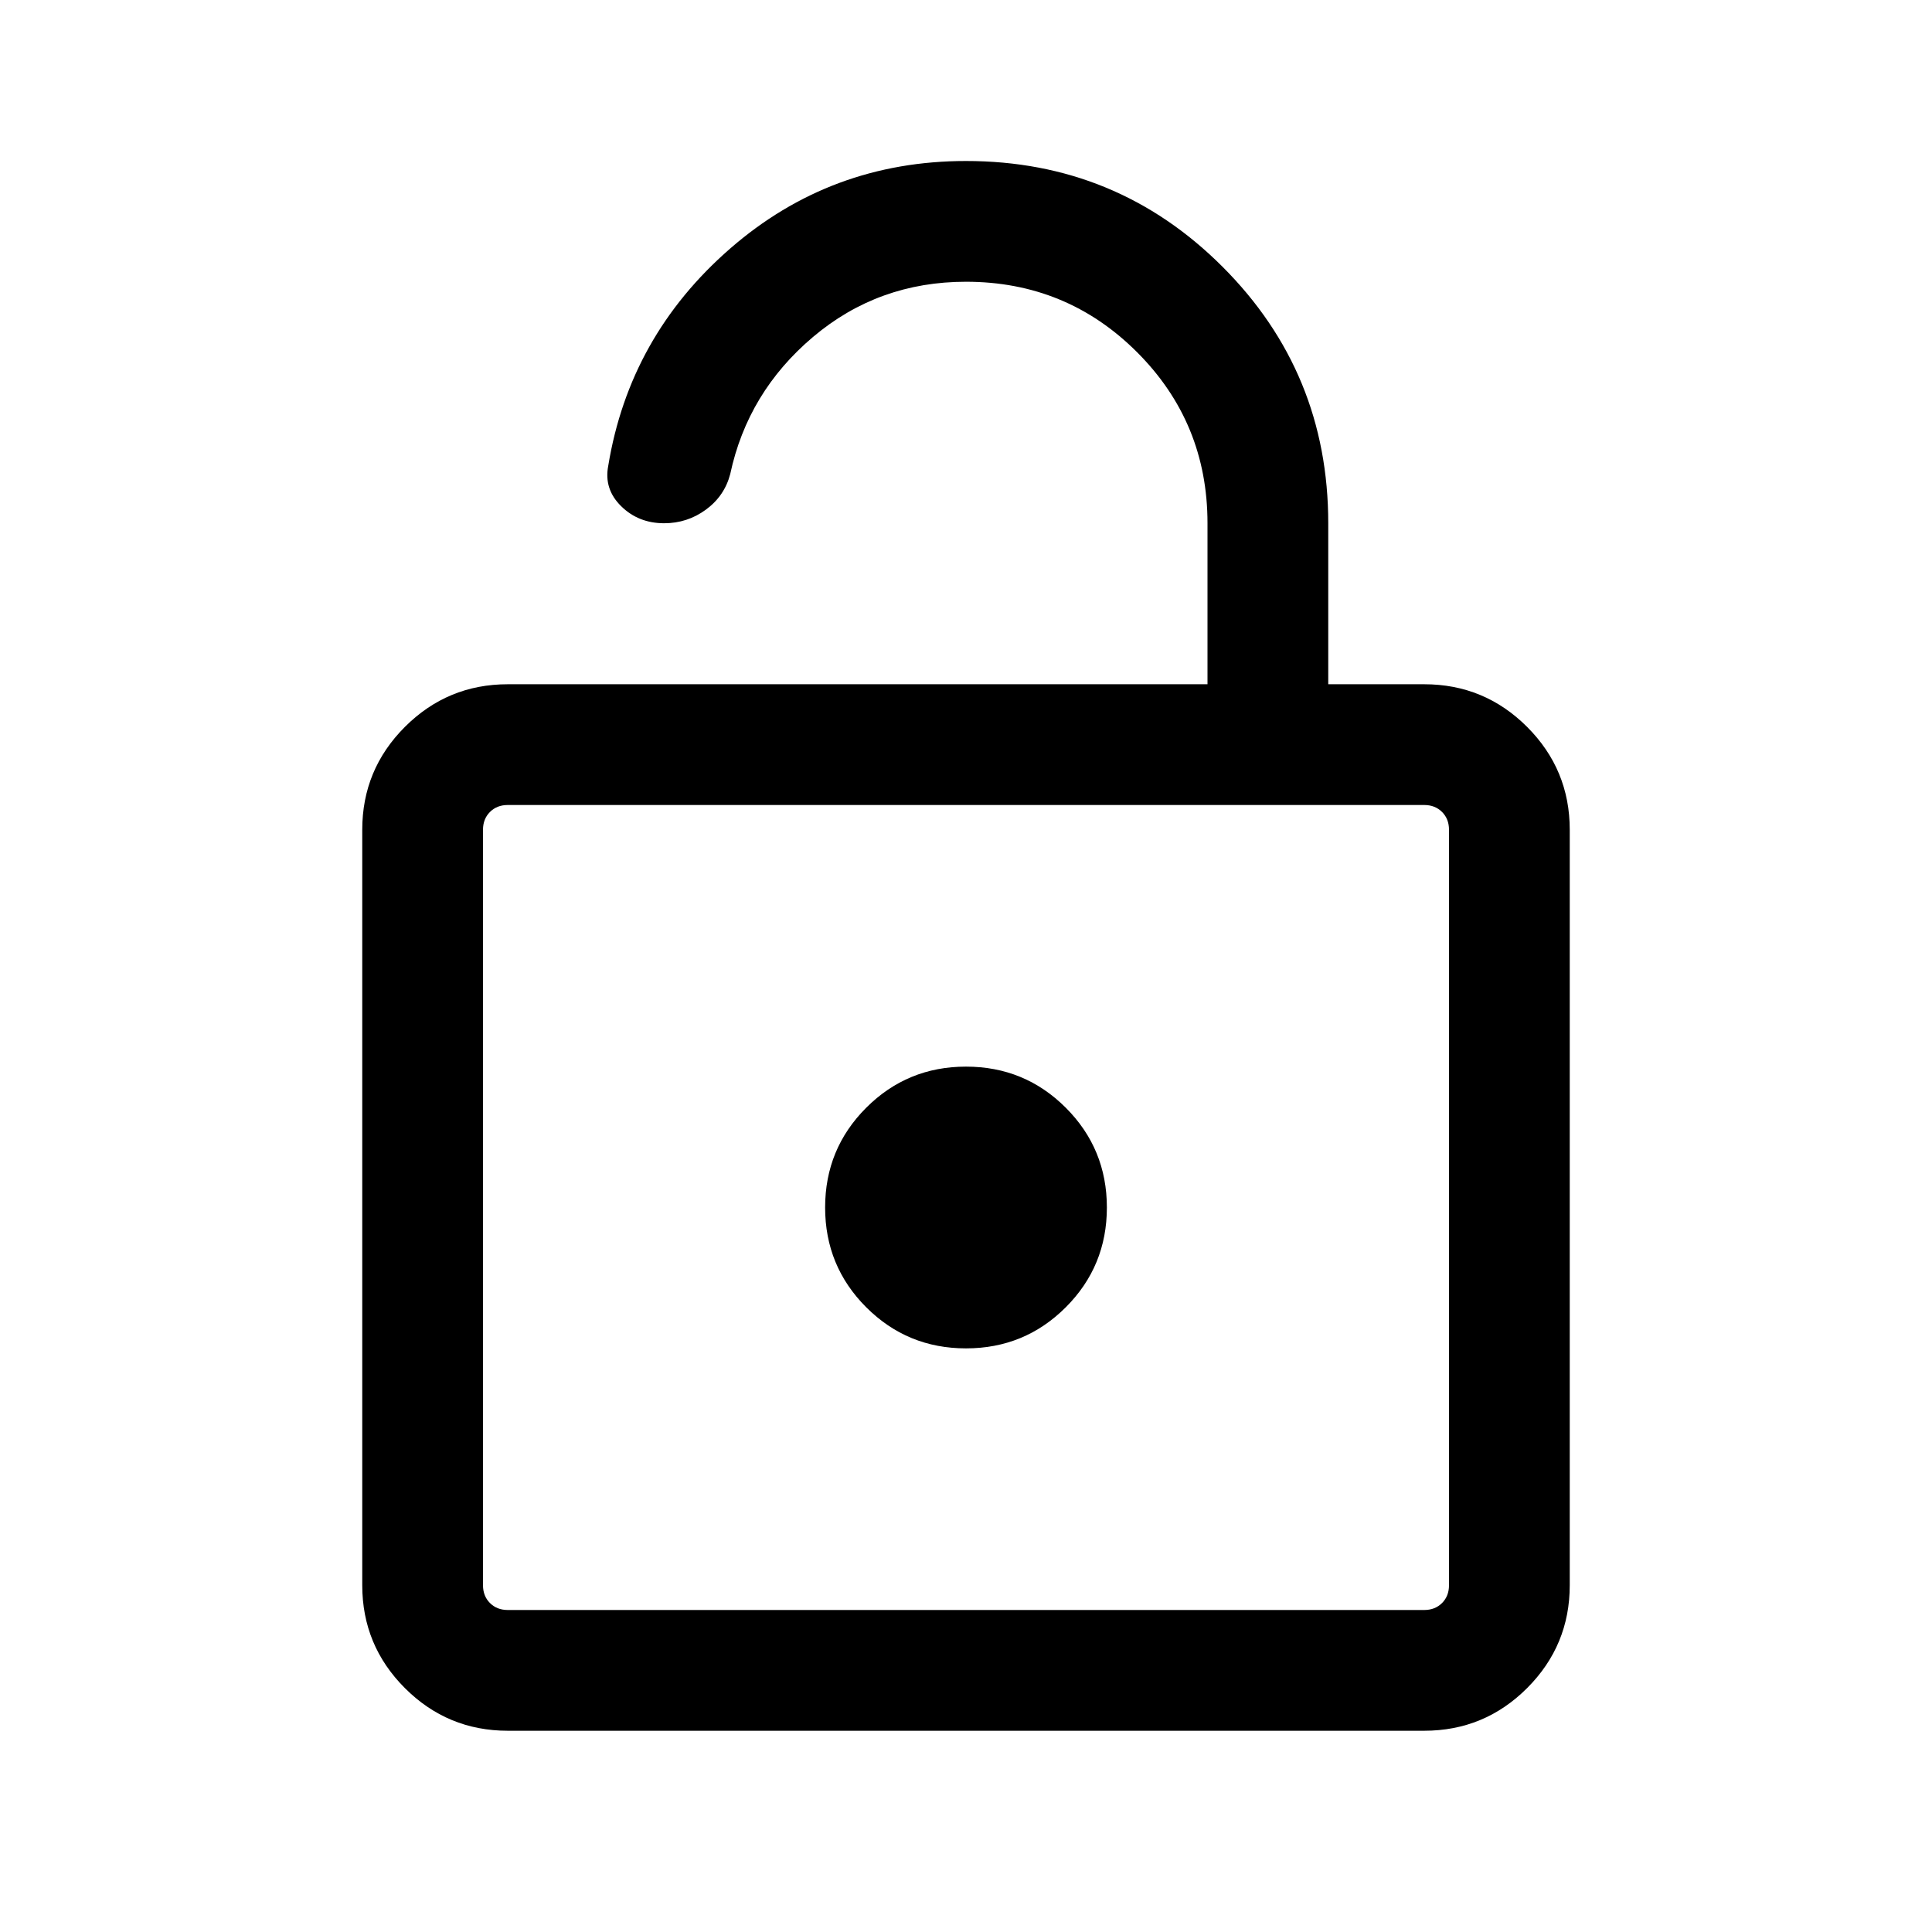
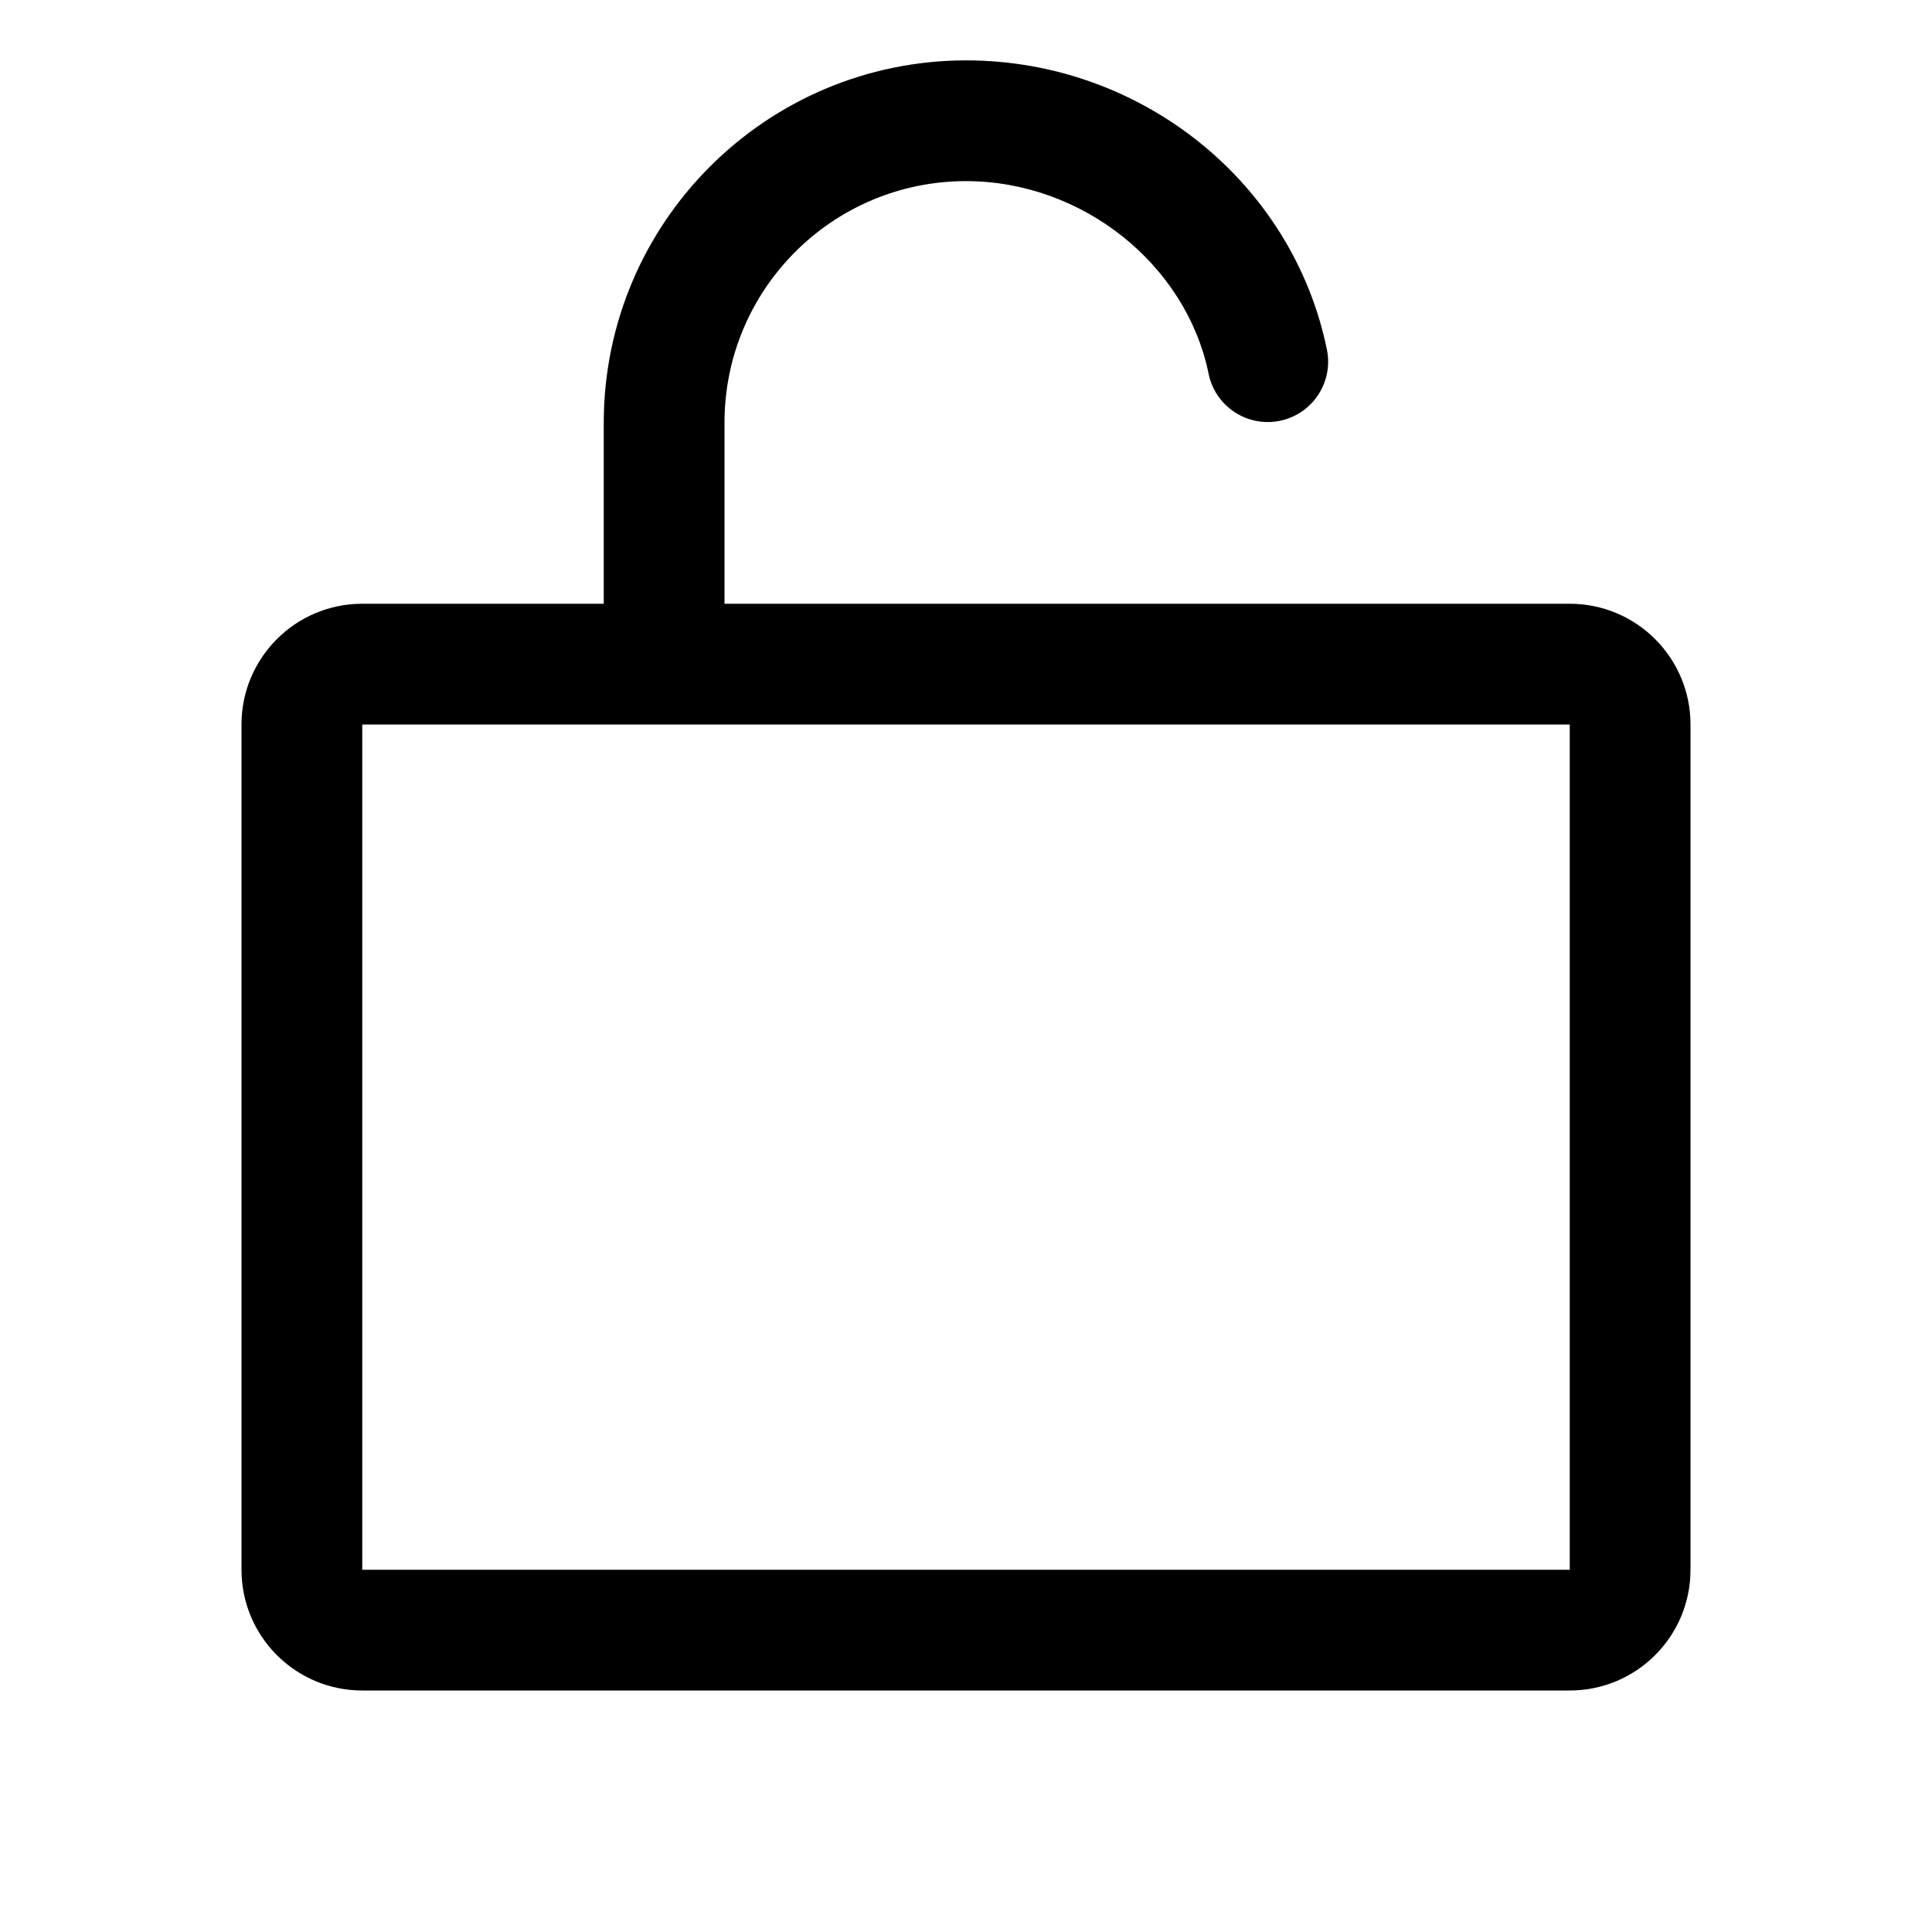
- <svg xmlns="http://www.w3.org/2000/svg" width="24" height="24" viewBox="0 -960 960 960">
-   <path d="M252.31-100q-29.92 0-51.12-21.19Q180-142.39 180-172.31v-375.38q0-29.92 21.19-51.12Q222.39-620 252.31-620H600v-80q0-50-35-85t-85-35q-43.54 0-76 27.42-32.46 27.43-41.15 68.12-2.85 10.92-12.08 17.69Q341.54-700 330-700q-12.77 0-21.38-8.5-8.62-8.5-6.39-20.04 10.54-64.38 60.54-107.92Q412.77-880 480-880q74.92 0 127.46 52.54Q660-774.92 660-700v80h47.69q29.92 0 51.12 21.19Q780-577.61 780-547.69v375.38q0 29.92-21.19 51.12Q737.61-100 707.69-100H252.31Zm0-60h455.38q5.39 0 8.85-3.46t3.46-8.85v-375.38q0-5.39-3.46-8.85t-8.85-3.46H252.31q-5.39 0-8.85 3.46t-3.46 8.85v375.38q0 5.39 3.46 8.85t8.85 3.46ZM480-290q29.15 0 49.58-20.42Q550-330.85 550-360t-20.42-49.58Q509.15-430 480-430t-49.58 20.42Q410-389.15 410-360t20.42 49.58Q450.85-290 480-290ZM240-160v-400 400Z" />
+ <svg xmlns="http://www.w3.org/2000/svg" width="24" height="24" viewBox="0 0 256 256">
+   <path d="M208,80H96V56a32,32,0,0,1,32-32c15.37,0,29.2,11,32.16,25.59a8,8,0,0,0,15.68-3.18C171.32,24.15,151.2,8,128,8A48.05,48.05,0,0,0,80,56V80H48A16,16,0,0,0,32,96V208a16,16,0,0,0,16,16H208a16,16,0,0,0,16-16V96A16,16,0,0,0,208,80Zm0,128H48V96H208V208Z" />
</svg>
